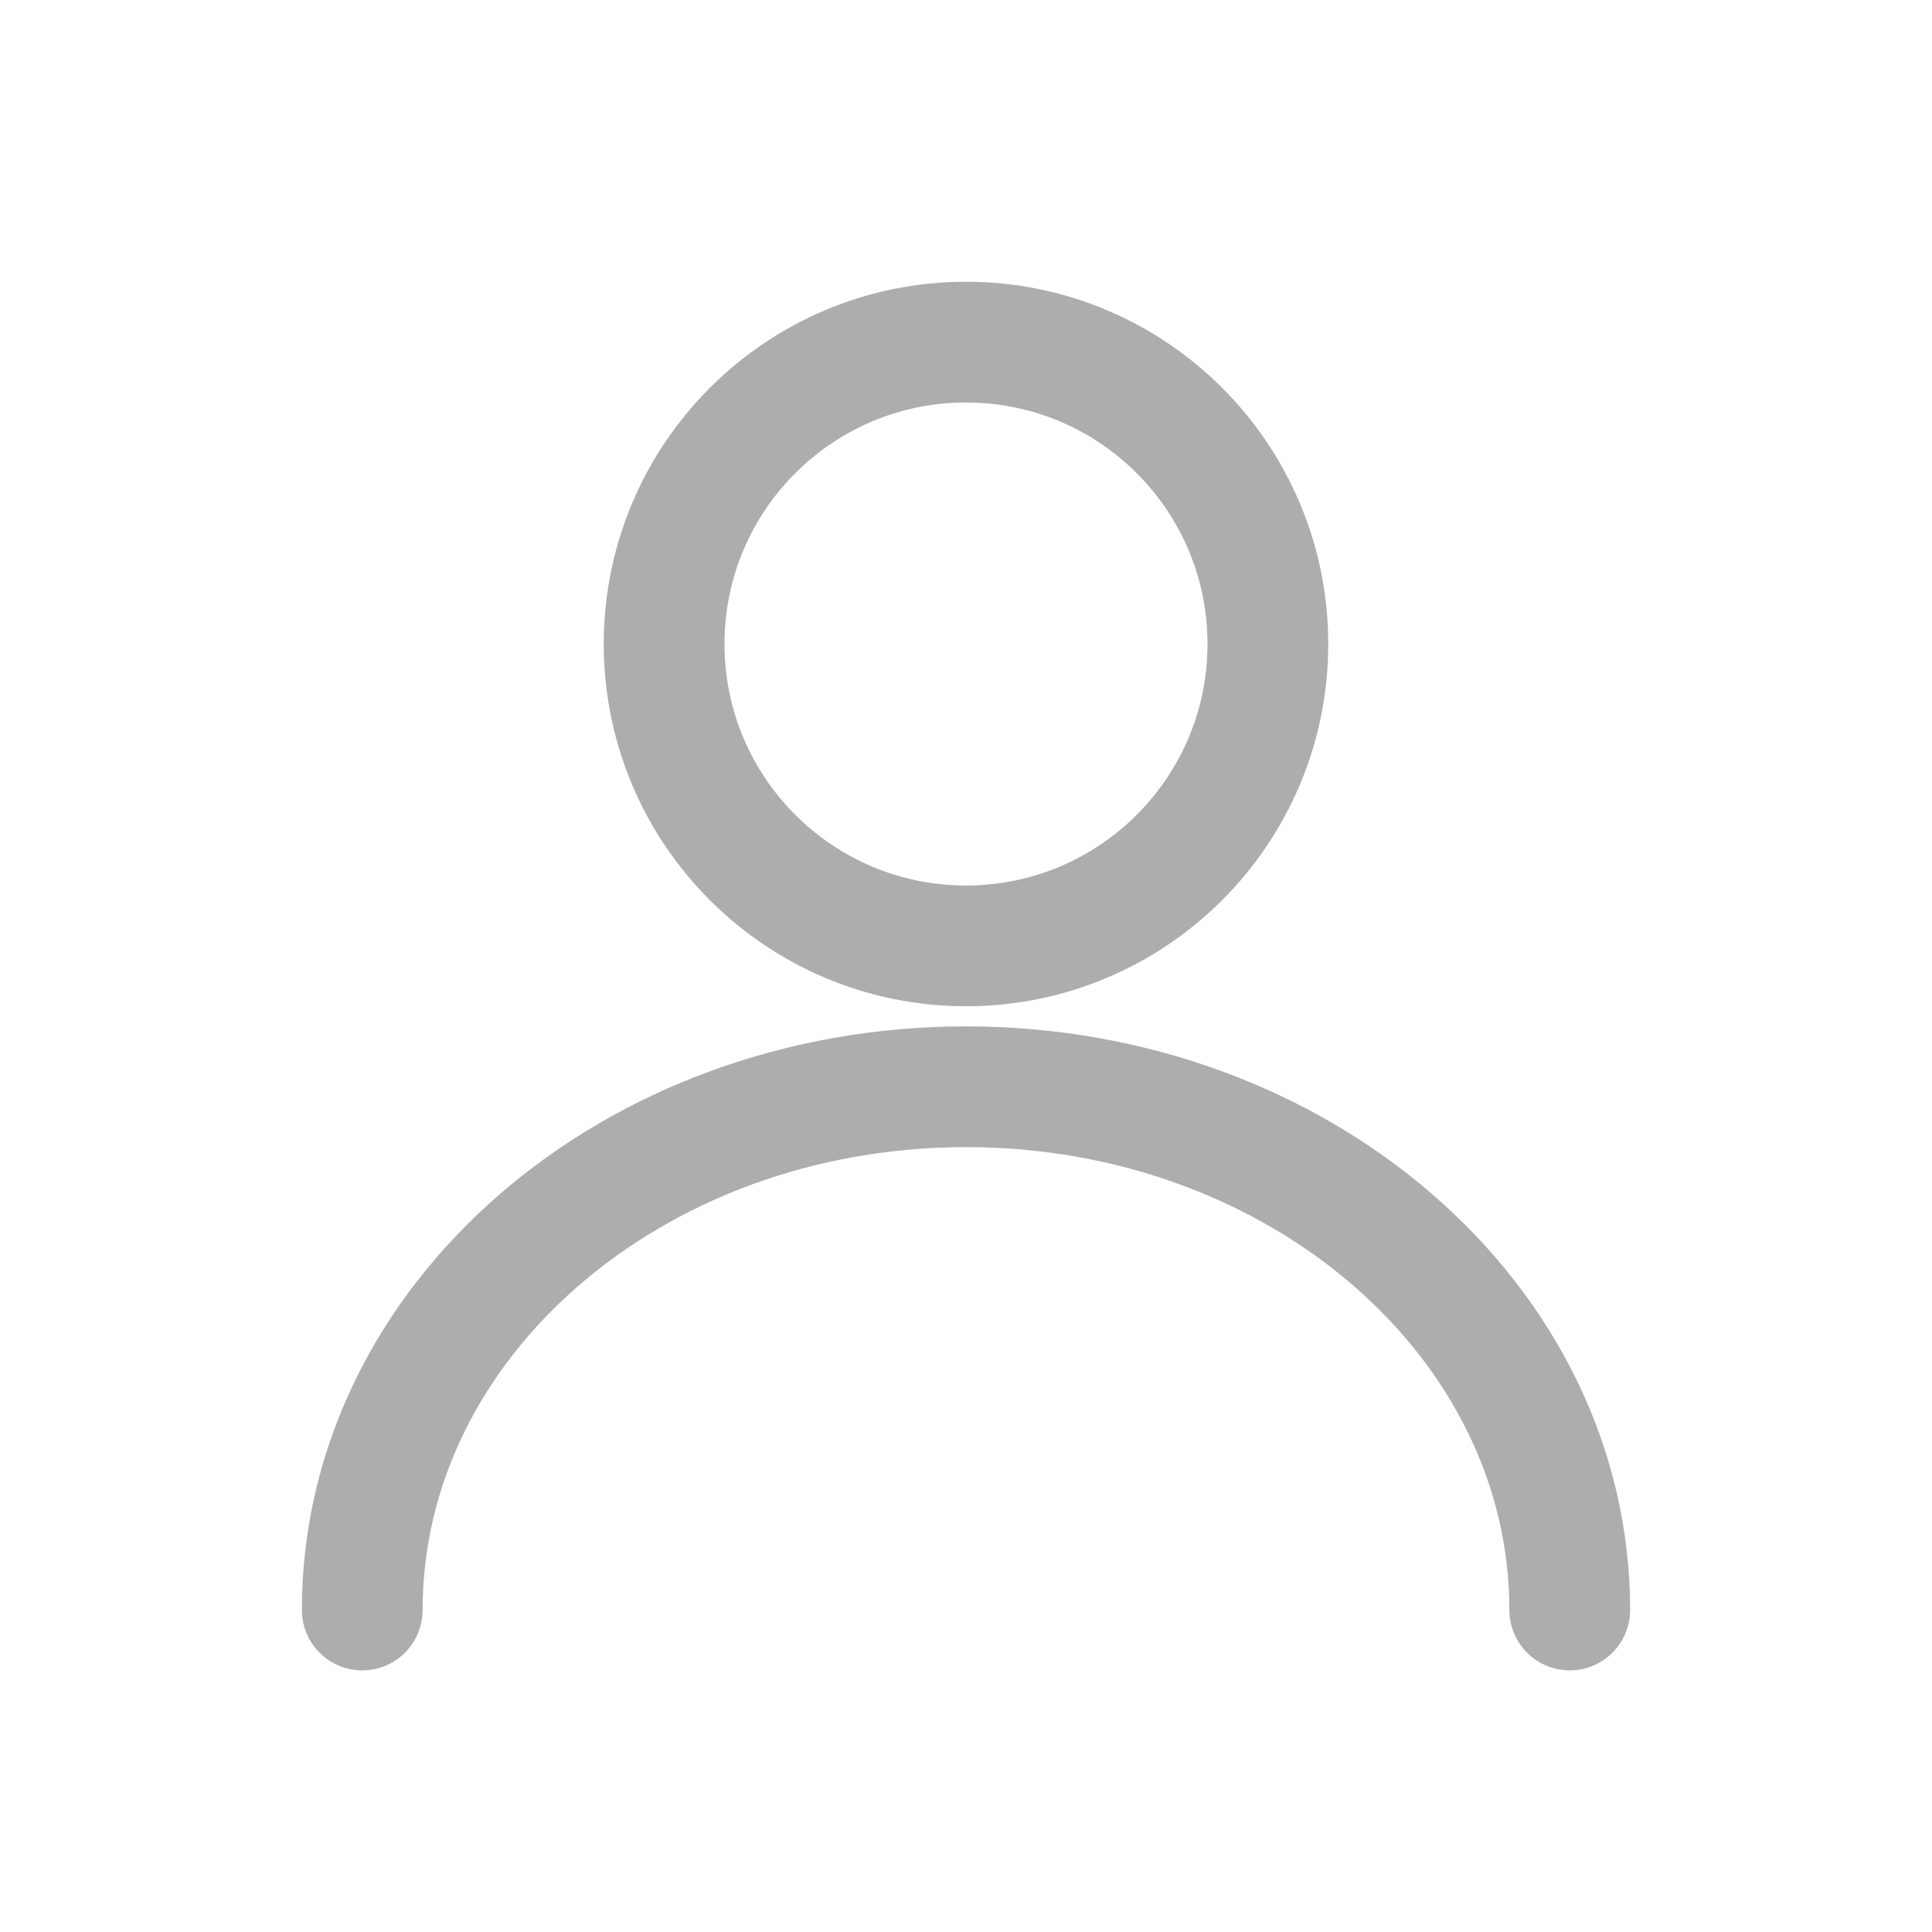
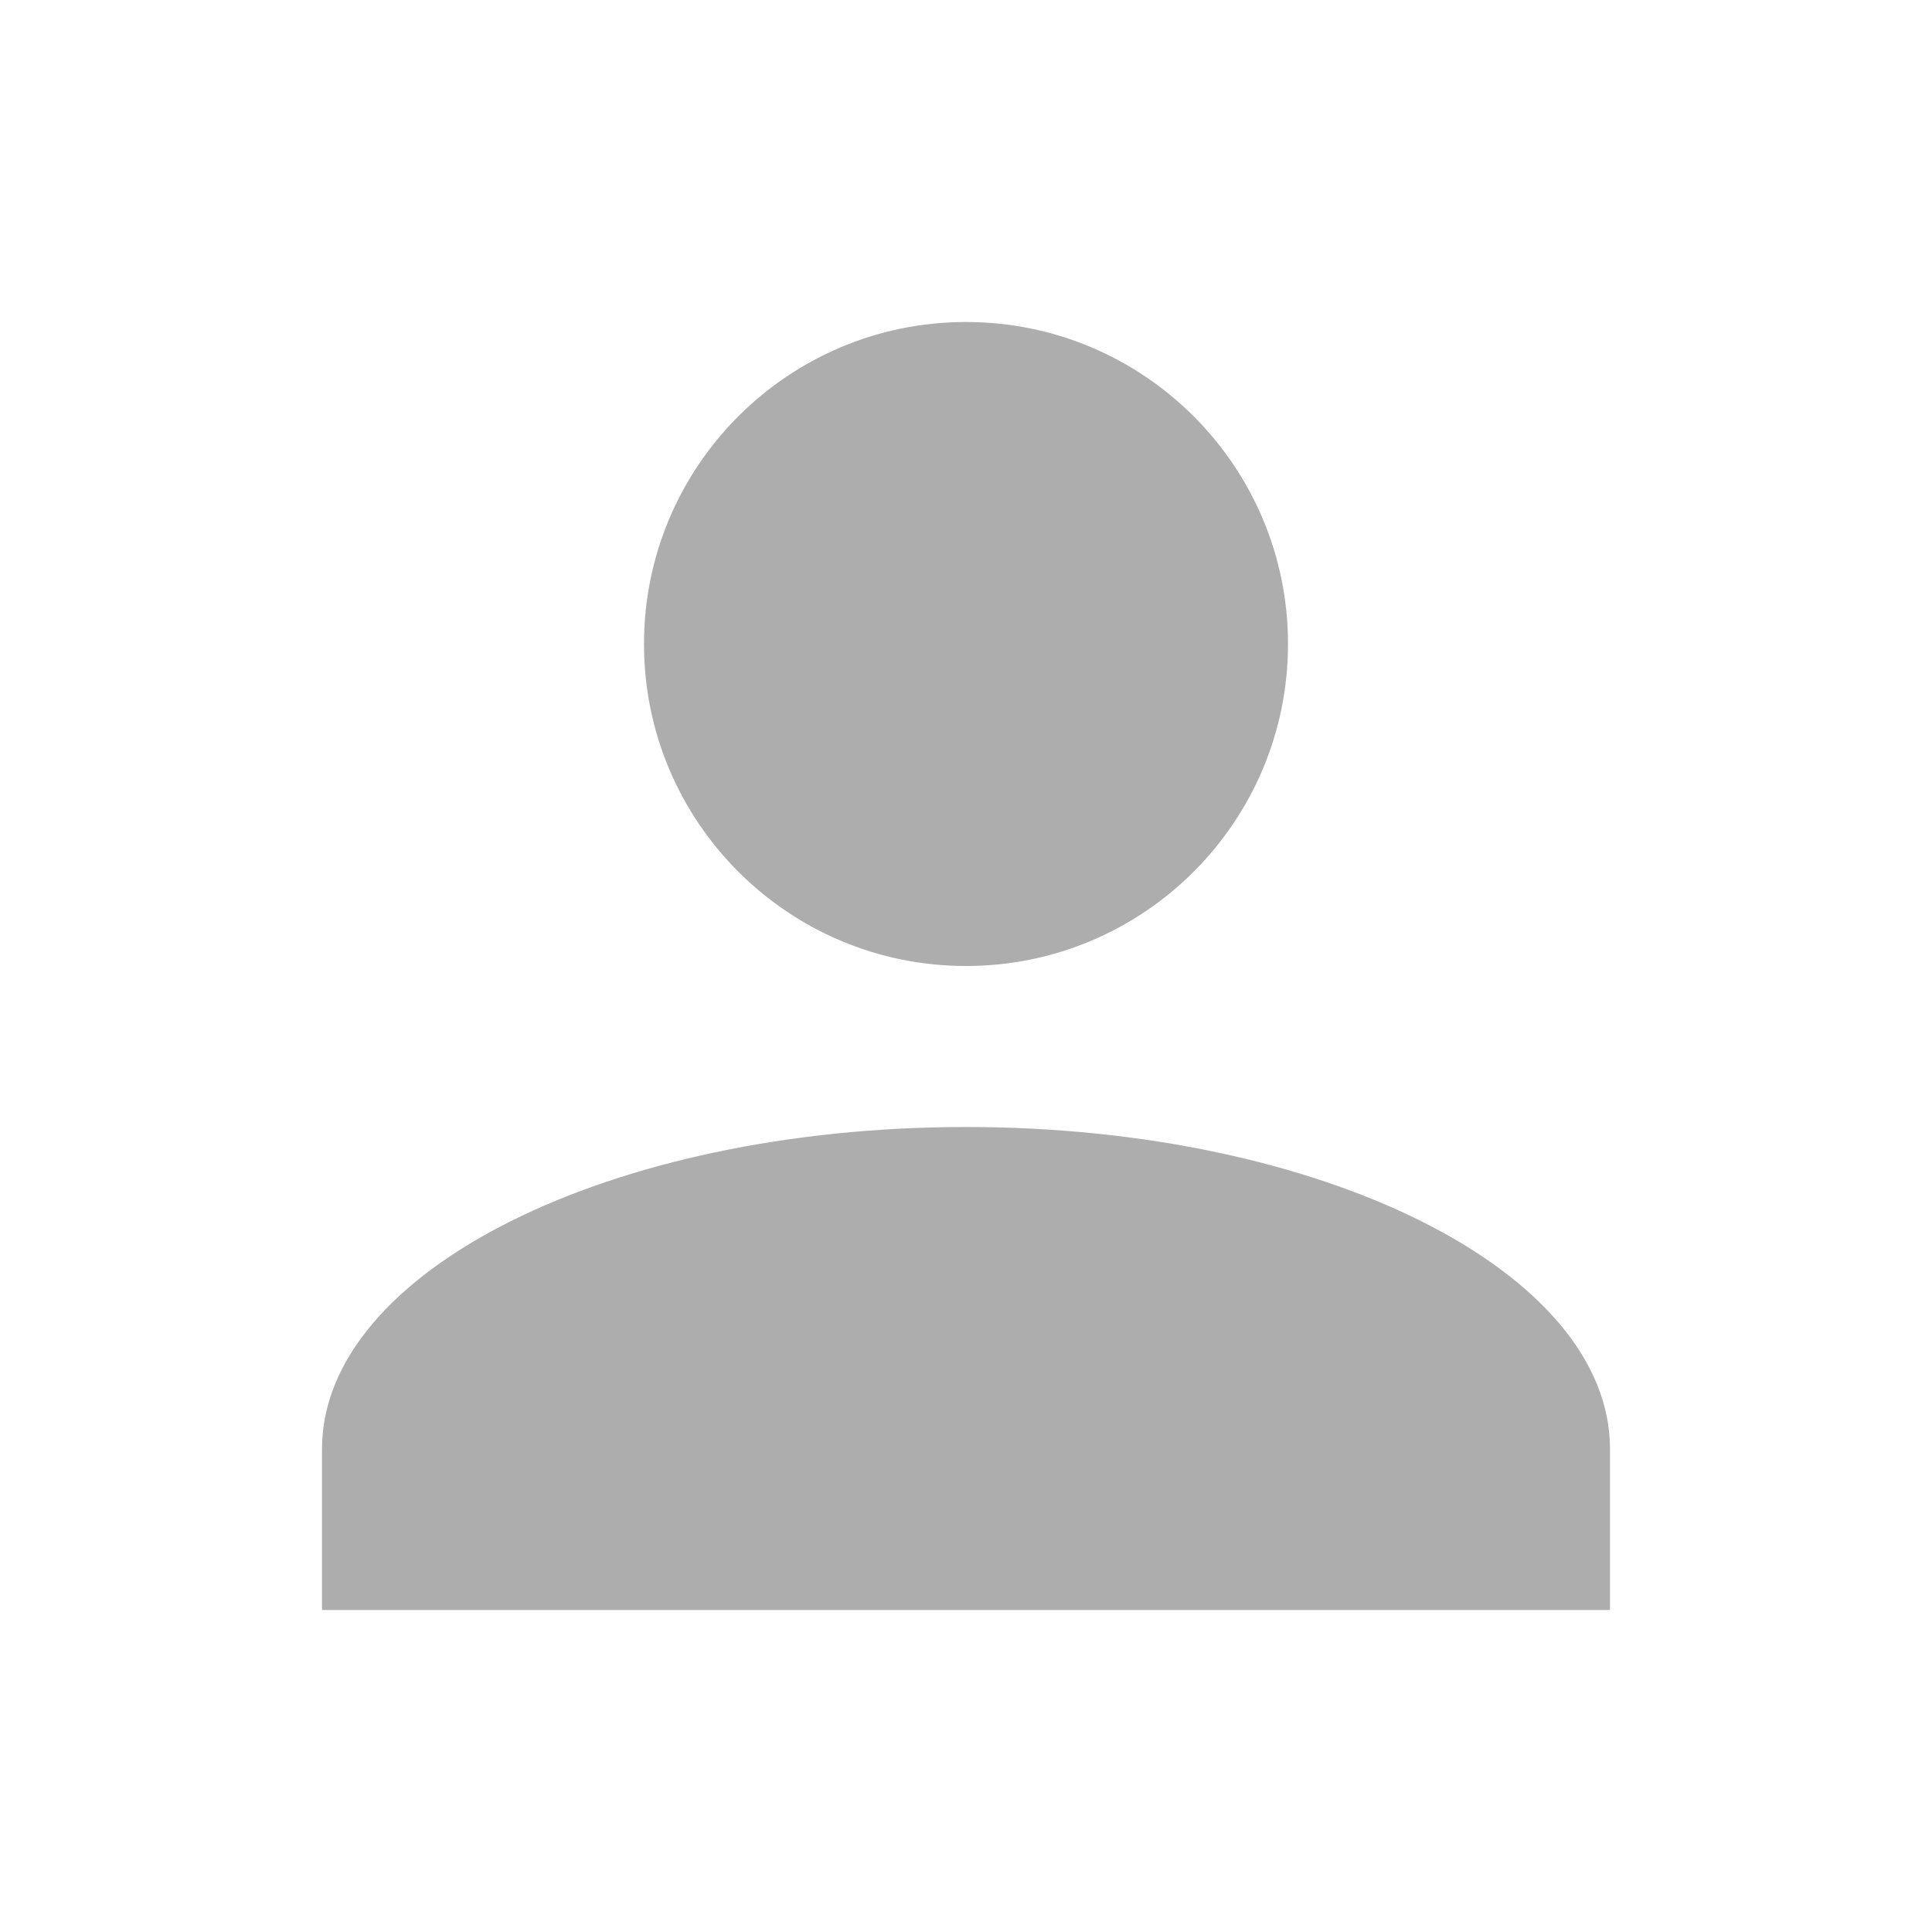
<svg xmlns="http://www.w3.org/2000/svg" width="24" height="24" viewBox="0 0 24 24" fill="none">
-   <circle cx="12" cy="8" r="3.75" stroke="#ADADAD" stroke-width="1.5" />
-   <path d="M4.5 20C4.5 16.41 7.858 13.5 12 13.5C16.142 13.5 19.5 16.41 19.5 20" stroke="#ADADAD" stroke-width="1.5" stroke-linecap="round" />
+   <path d="M12 4A4 4 0 0 1 16 8A4 4 0 0 1 12 12A4 4 0 0 1 8 8A4 4 0 0 1 12 4M12 14C16.42 14 20 15.79 20 18V20H4V18C4 15.79 7.58 14 12 14Z" fill="#ADADAD" />
</svg>
